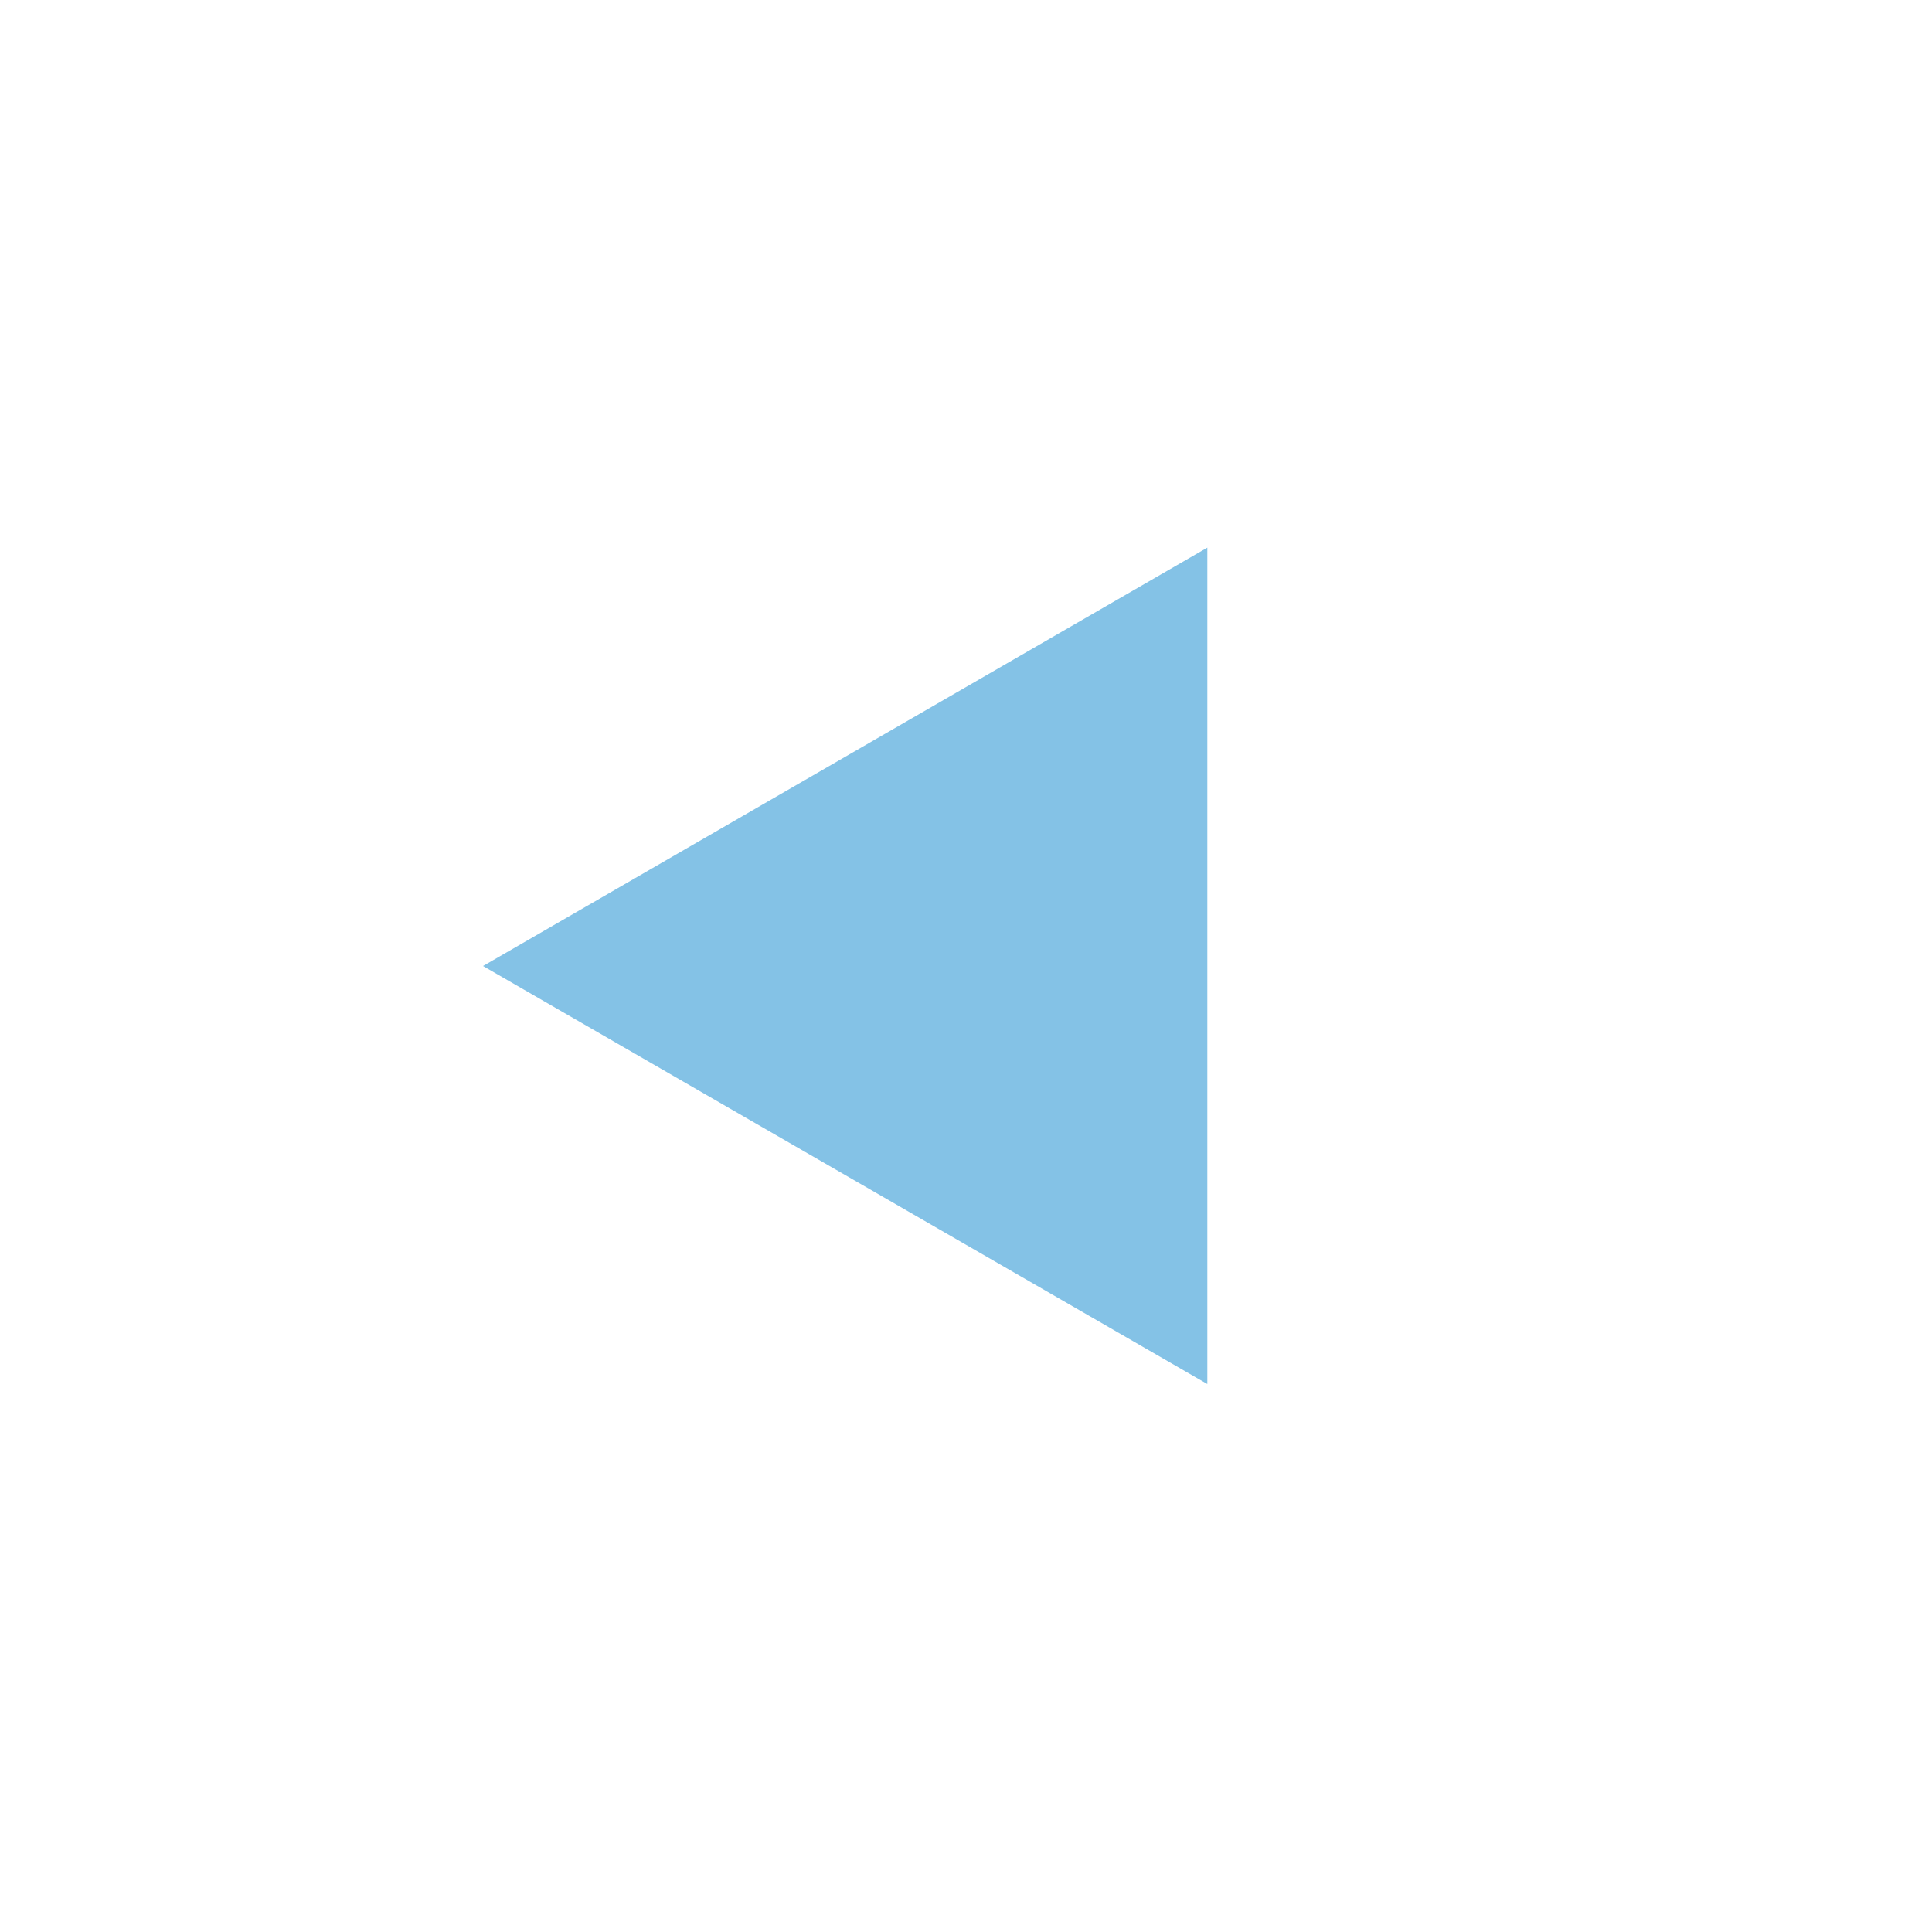
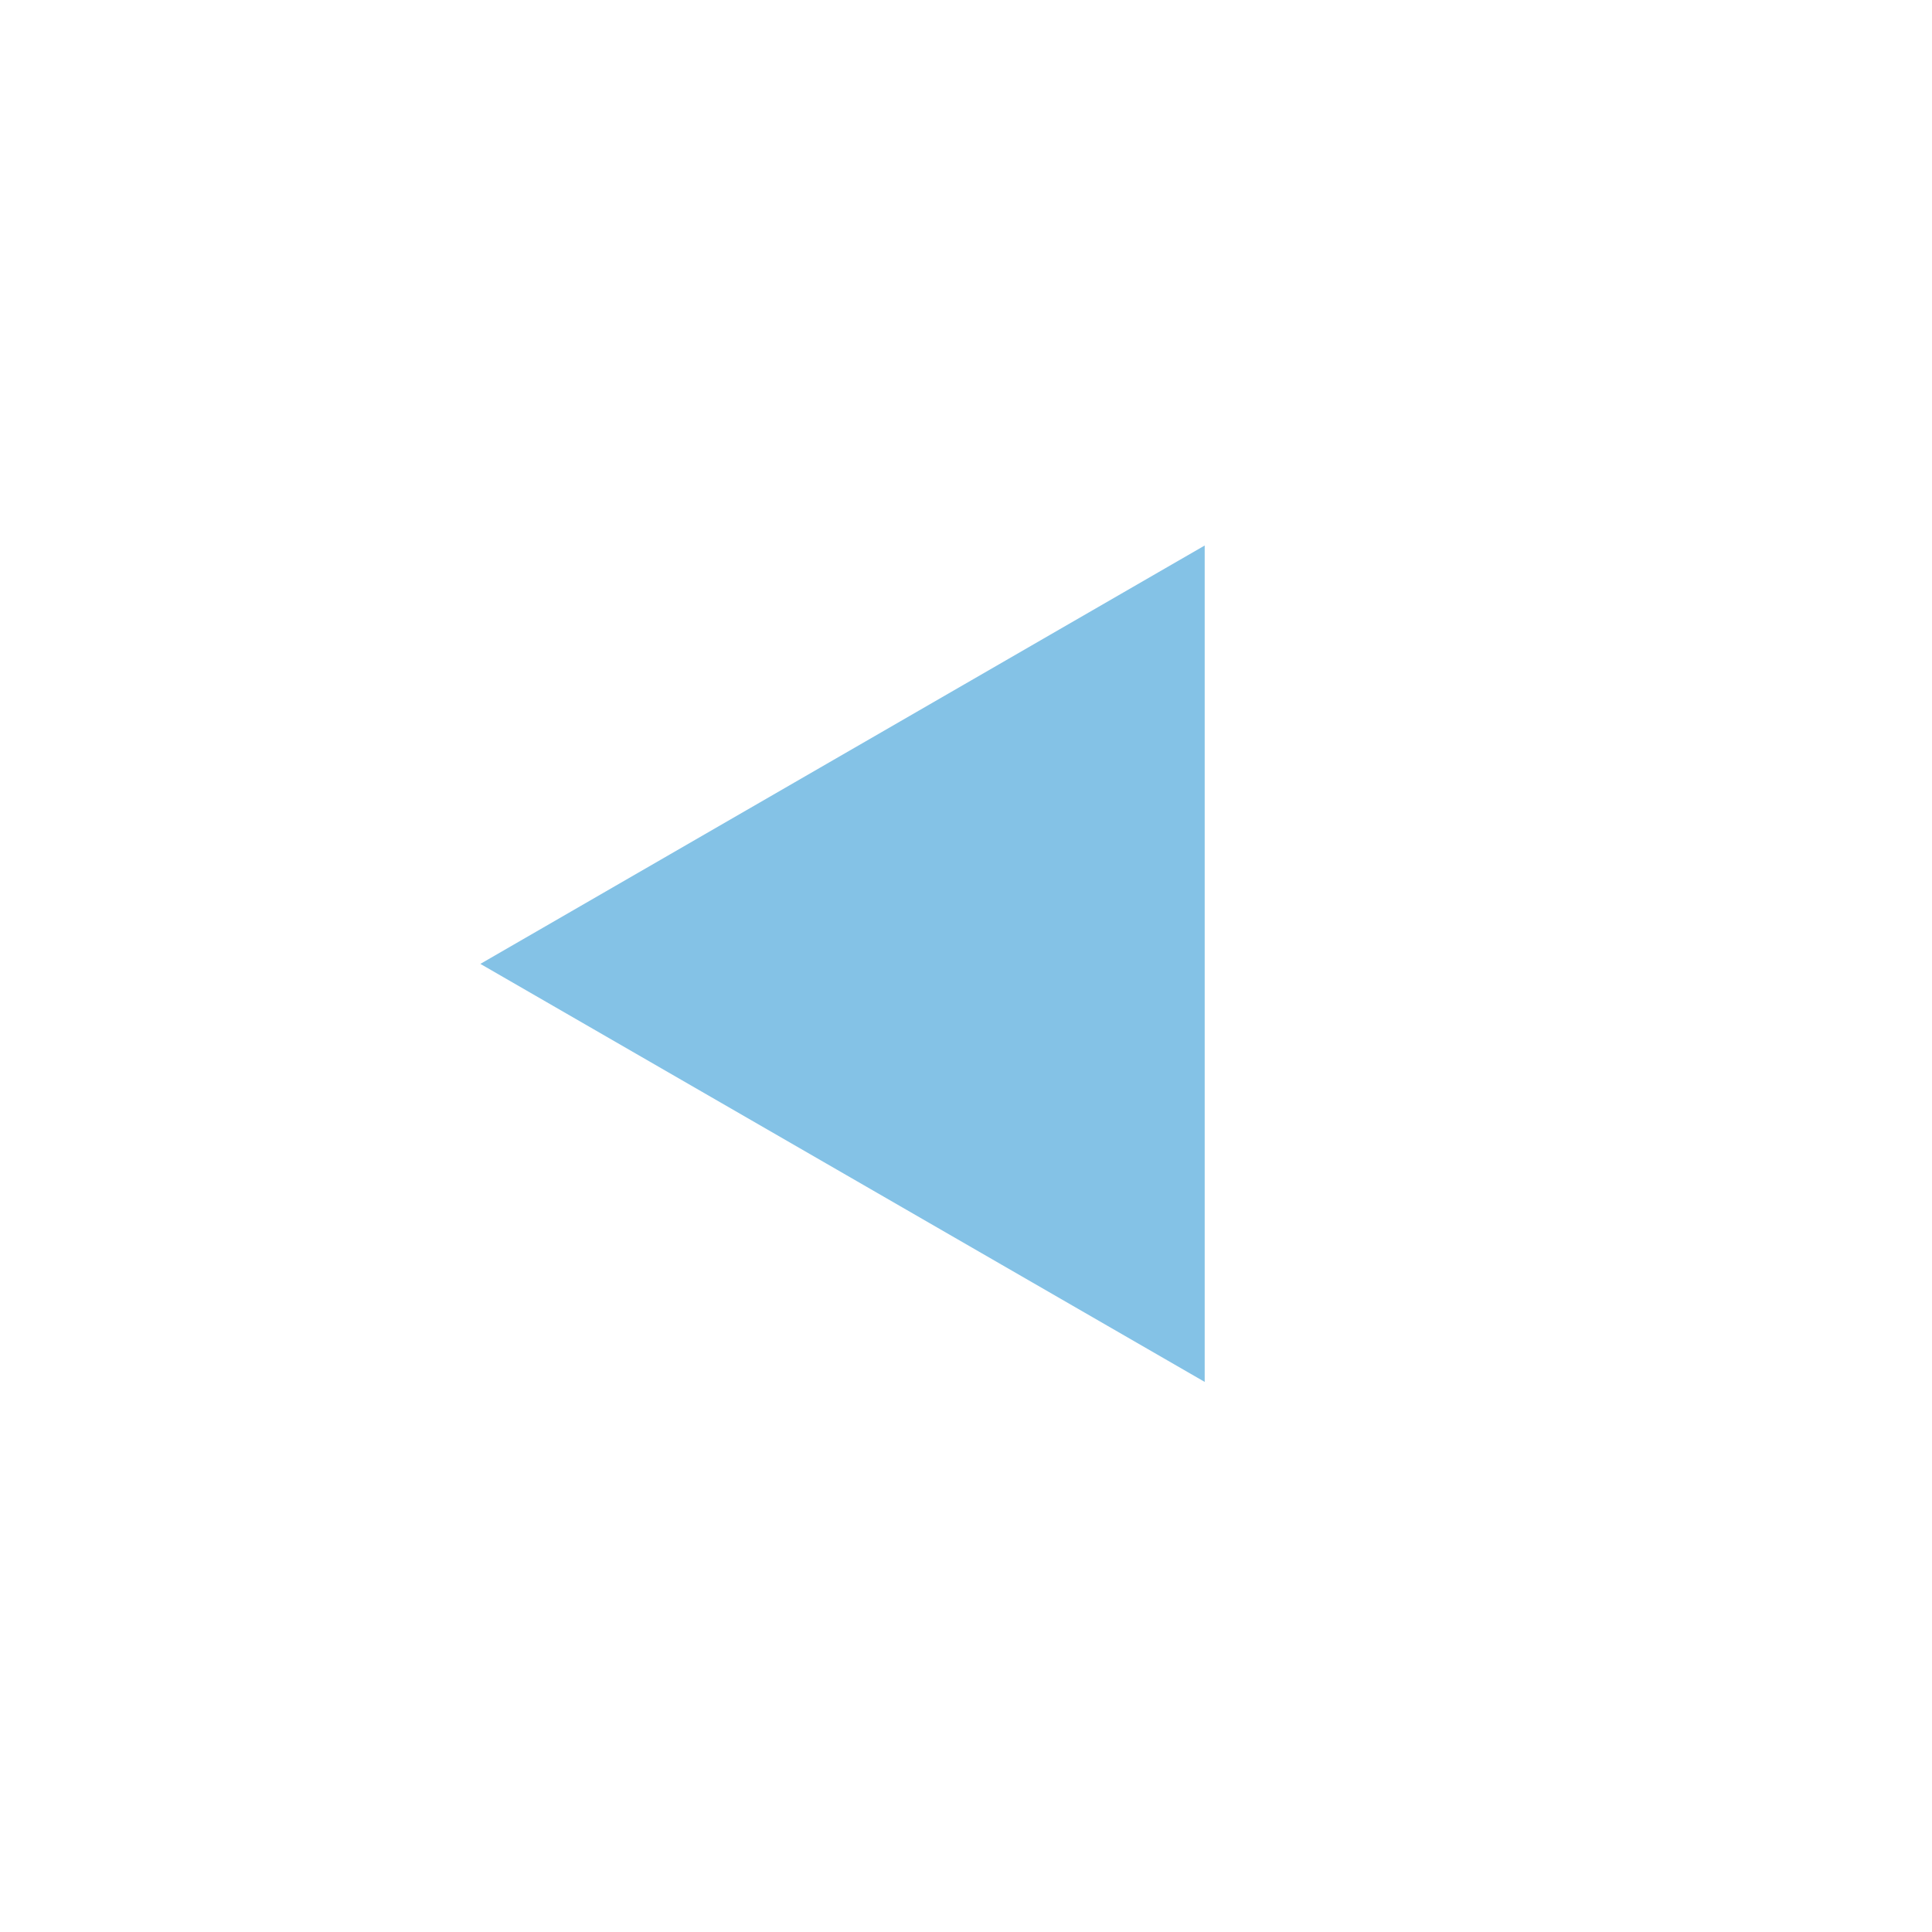
- <svg xmlns="http://www.w3.org/2000/svg" width="20" height="20" viewBox="0 0 5.292 5.292" version="1.1" id="svg8">
-   <defs id="defs2" />
-   <g id="layer1" transform="translate(0,-291.7083)">
-     <g id="g847" transform="matrix(0.05207439,0,0,0.05207453,-0.9012516,282.412)">
-       <g id="g851">
-         <g id="g1059" transform="matrix(1.998622,0,0,1.998619,17.32448,-313.5231)">
-           <path style="opacity:1;fill:none;fill-opacity:0.494;stroke:#ffffff00;stroke-width:0.07;stroke-linecap:round;stroke-linejoin:round;stroke-miterlimit:4;stroke-dasharray:none;stroke-dashoffset:0;stroke-opacity:1;paint-order:stroke fill markers" d="M 25.4,271.6 -8.0000008e-7,246.2 H 50.8 Z" id="path883" />
-           <path id="path880" d="m 25.4,271.6 25.4,25.4 H 0 Z" style="opacity:1;fill:none;fill-opacity:0.494;stroke:#ffffff00;stroke-width:0.07;stroke-linecap:round;stroke-linejoin:round;stroke-miterlimit:4;stroke-dasharray:none;stroke-dashoffset:0;stroke-opacity:1;paint-order:stroke fill markers" />
-           <rect ry="5.053" y="253.849" x="7.649" height="35.529" width="35.529" id="rect870" style="opacity:1;fill:none;fill-opacity:0.494;stroke:#ffffff00;stroke-width:0.062;stroke-linecap:round;stroke-linejoin:round;stroke-miterlimit:4;stroke-dasharray:none;stroke-dashoffset:0;stroke-opacity:1;paint-order:stroke fill markers" />
-           <circle r="25.397" cy="271.6" cx="25.4" id="path872" style="opacity:1;fill:none;fill-opacity:0.494;stroke:#ffffff00;stroke-width:0.076;stroke-linecap:round;stroke-linejoin:round;stroke-miterlimit:4;stroke-dasharray:none;stroke-dashoffset:0;stroke-opacity:1;paint-order:stroke fill markers" />
-           <circle transform="rotate(-45)" cx="-174.09" cy="210.011" r="12.656" id="path876" style="opacity:1;fill:none;fill-opacity:0.494;stroke:#ffffff00;stroke-width:0.074;stroke-linecap:round;stroke-linejoin:round;stroke-miterlimit:4;stroke-dasharray:none;stroke-dashoffset:0;stroke-opacity:1;paint-order:stroke fill markers" />
-           <path id="path904" d="m 25.4,271.6 -25.4,25.4 v -50.8 z" style="opacity:1;fill:none;fill-opacity:0.494;stroke:#ffffff00;stroke-width:0.07;stroke-linecap:round;stroke-linejoin:round;stroke-miterlimit:4;stroke-dasharray:none;stroke-dashoffset:0;stroke-opacity:1;paint-order:stroke fill markers" />
-           <path style="opacity:1;fill:none;fill-opacity:0.494;stroke:#ffffff00;stroke-width:0.07;stroke-linecap:round;stroke-linejoin:round;stroke-miterlimit:4;stroke-dasharray:none;stroke-dashoffset:0;stroke-opacity:1;paint-order:stroke fill markers" d="m 25.4,271.6 25.4,-25.4 v 50.8 z" id="path906" />
-           <rect ry="5.051" y="256.393" x="2.566" height="30.44" width="45.694" id="rect837" style="opacity:1;fill:none;fill-opacity:0.494;stroke:#ffffff00;stroke-width:0.066;stroke-linecap:round;stroke-linejoin:round;stroke-miterlimit:4;stroke-dasharray:none;stroke-dashoffset:0;stroke-opacity:1;paint-order:stroke fill markers" />
-           <rect style="opacity:1;fill:none;fill-opacity:0.494;stroke:#ffffff00;stroke-width:0.066;stroke-linecap:round;stroke-linejoin:round;stroke-miterlimit:4;stroke-dasharray:none;stroke-dashoffset:0;stroke-opacity:1;paint-order:stroke fill markers" id="rect831" width="45.694" height="30.441" x="248.766" y="-40.633" ry="5.051" transform="rotate(90)" />
-         </g>
+ <svg xmlns="http://www.w3.org/2000/svg" width="20" height="20" version="1.1" viewBox="0 0 5.292 5.292">
+   <g transform="translate(0 -291.71)">
+     <g transform="matrix(.052074 0 0 .052075 -.90125 282.41)">
+       <g transform="matrix(1.9986 0 0 1.9986 17.324 -313.52)" fill="none" stroke="#ffffff00" stroke-linecap="round" stroke-linejoin="round">
+         <path d="m25.4 271.6-25.4-25.4h50.8z" stroke-width=".07" style="paint-order:stroke fill markers" />
+         <path d="m25.4 271.6 25.4 25.4h-50.8z" stroke-width=".07" style="paint-order:stroke fill markers" />
+         <rect x="7.649" y="253.85" width="35.529" height="35.529" ry="5.053" stroke-width=".062" style="paint-order:stroke fill markers" />
+         <circle cx="25.4" cy="271.6" r="25.397" stroke-width=".076" style="paint-order:stroke fill markers" />
+         <circle transform="rotate(-45)" cx="-174.09" cy="210.01" r="12.656" stroke-width=".074" style="paint-order:stroke fill markers" />
+         <path d="m25.4 271.6-25.4 25.4v-50.8z" stroke-width=".07" style="paint-order:stroke fill markers" />
+         <path d="m25.4 271.6 25.4-25.4v50.8z" stroke-width=".07" style="paint-order:stroke fill markers" />
+         <rect x="2.566" y="256.39" width="45.694" height="30.44" ry="5.051" stroke-width=".066" style="paint-order:stroke fill markers" />
+         <rect transform="rotate(90)" x="248.77" y="-40.633" width="45.694" height="30.441" ry="5.051" stroke-width=".066" style="paint-order:stroke fill markers" />
      </g>
    </g>
-     <path style="opacity:1;fill:#ffc107;fill-opacity:1;stroke:none;stroke-width:0.386;stroke-miterlimit:4;stroke-dasharray:none;stroke-opacity:1" d="m 50.206,401.677 c 110.217,0.713 55.109,0.356 0,0 z" id="rect997" />
-     <path style="fill:#84c2e6;stroke:none;stroke-width:0.529;stroke-linecap:square;stroke-linejoin:miter;stroke-miterlimit:4;stroke-dasharray:none" id="path853" d="m -2.646,-295.677 1.146,1.984 -2.291,0 z" transform="rotate(-90,294.3542,-2.645833)" />
+     <path d="m50.206 401.68c110.22 0.713 55.109 0.356 0 0z" fill="#ffc107" />
+     <path transform="rotate(-90 294.35 -2.6458)" d="m-2.646-295.68 1.146 1.984h-2.291z" fill="#84c2e6" />
  </g>
</svg>
